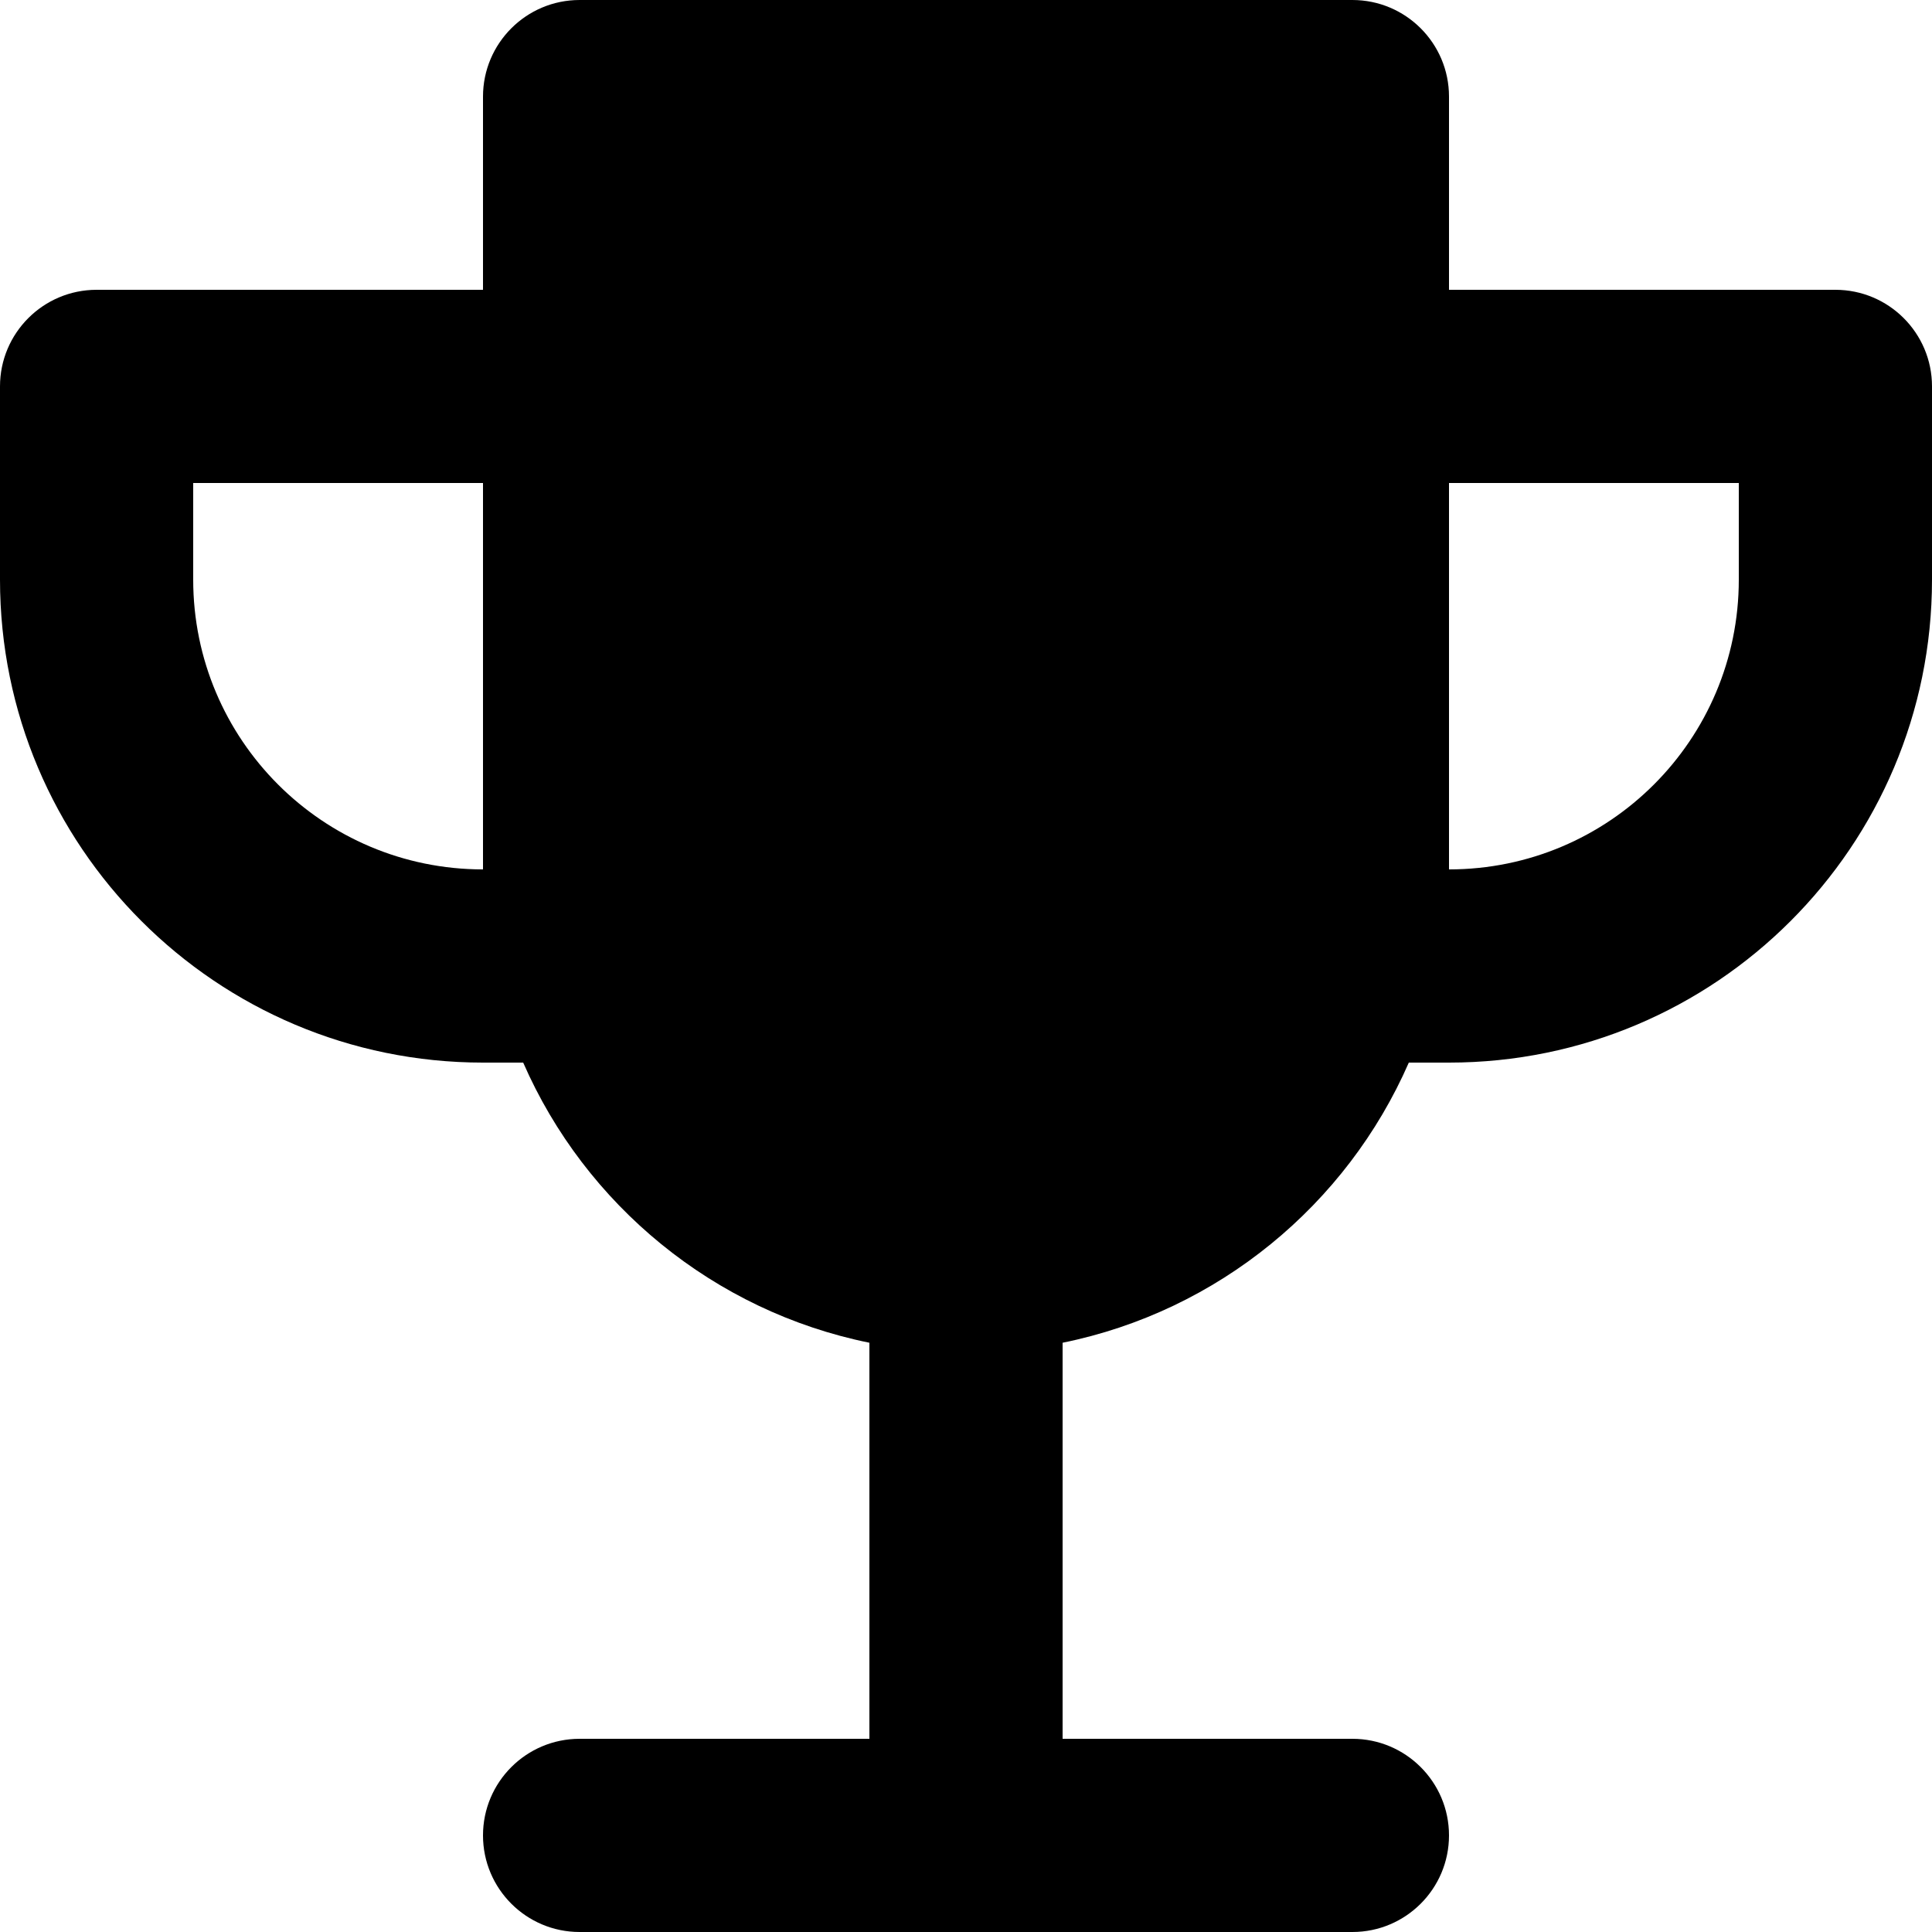
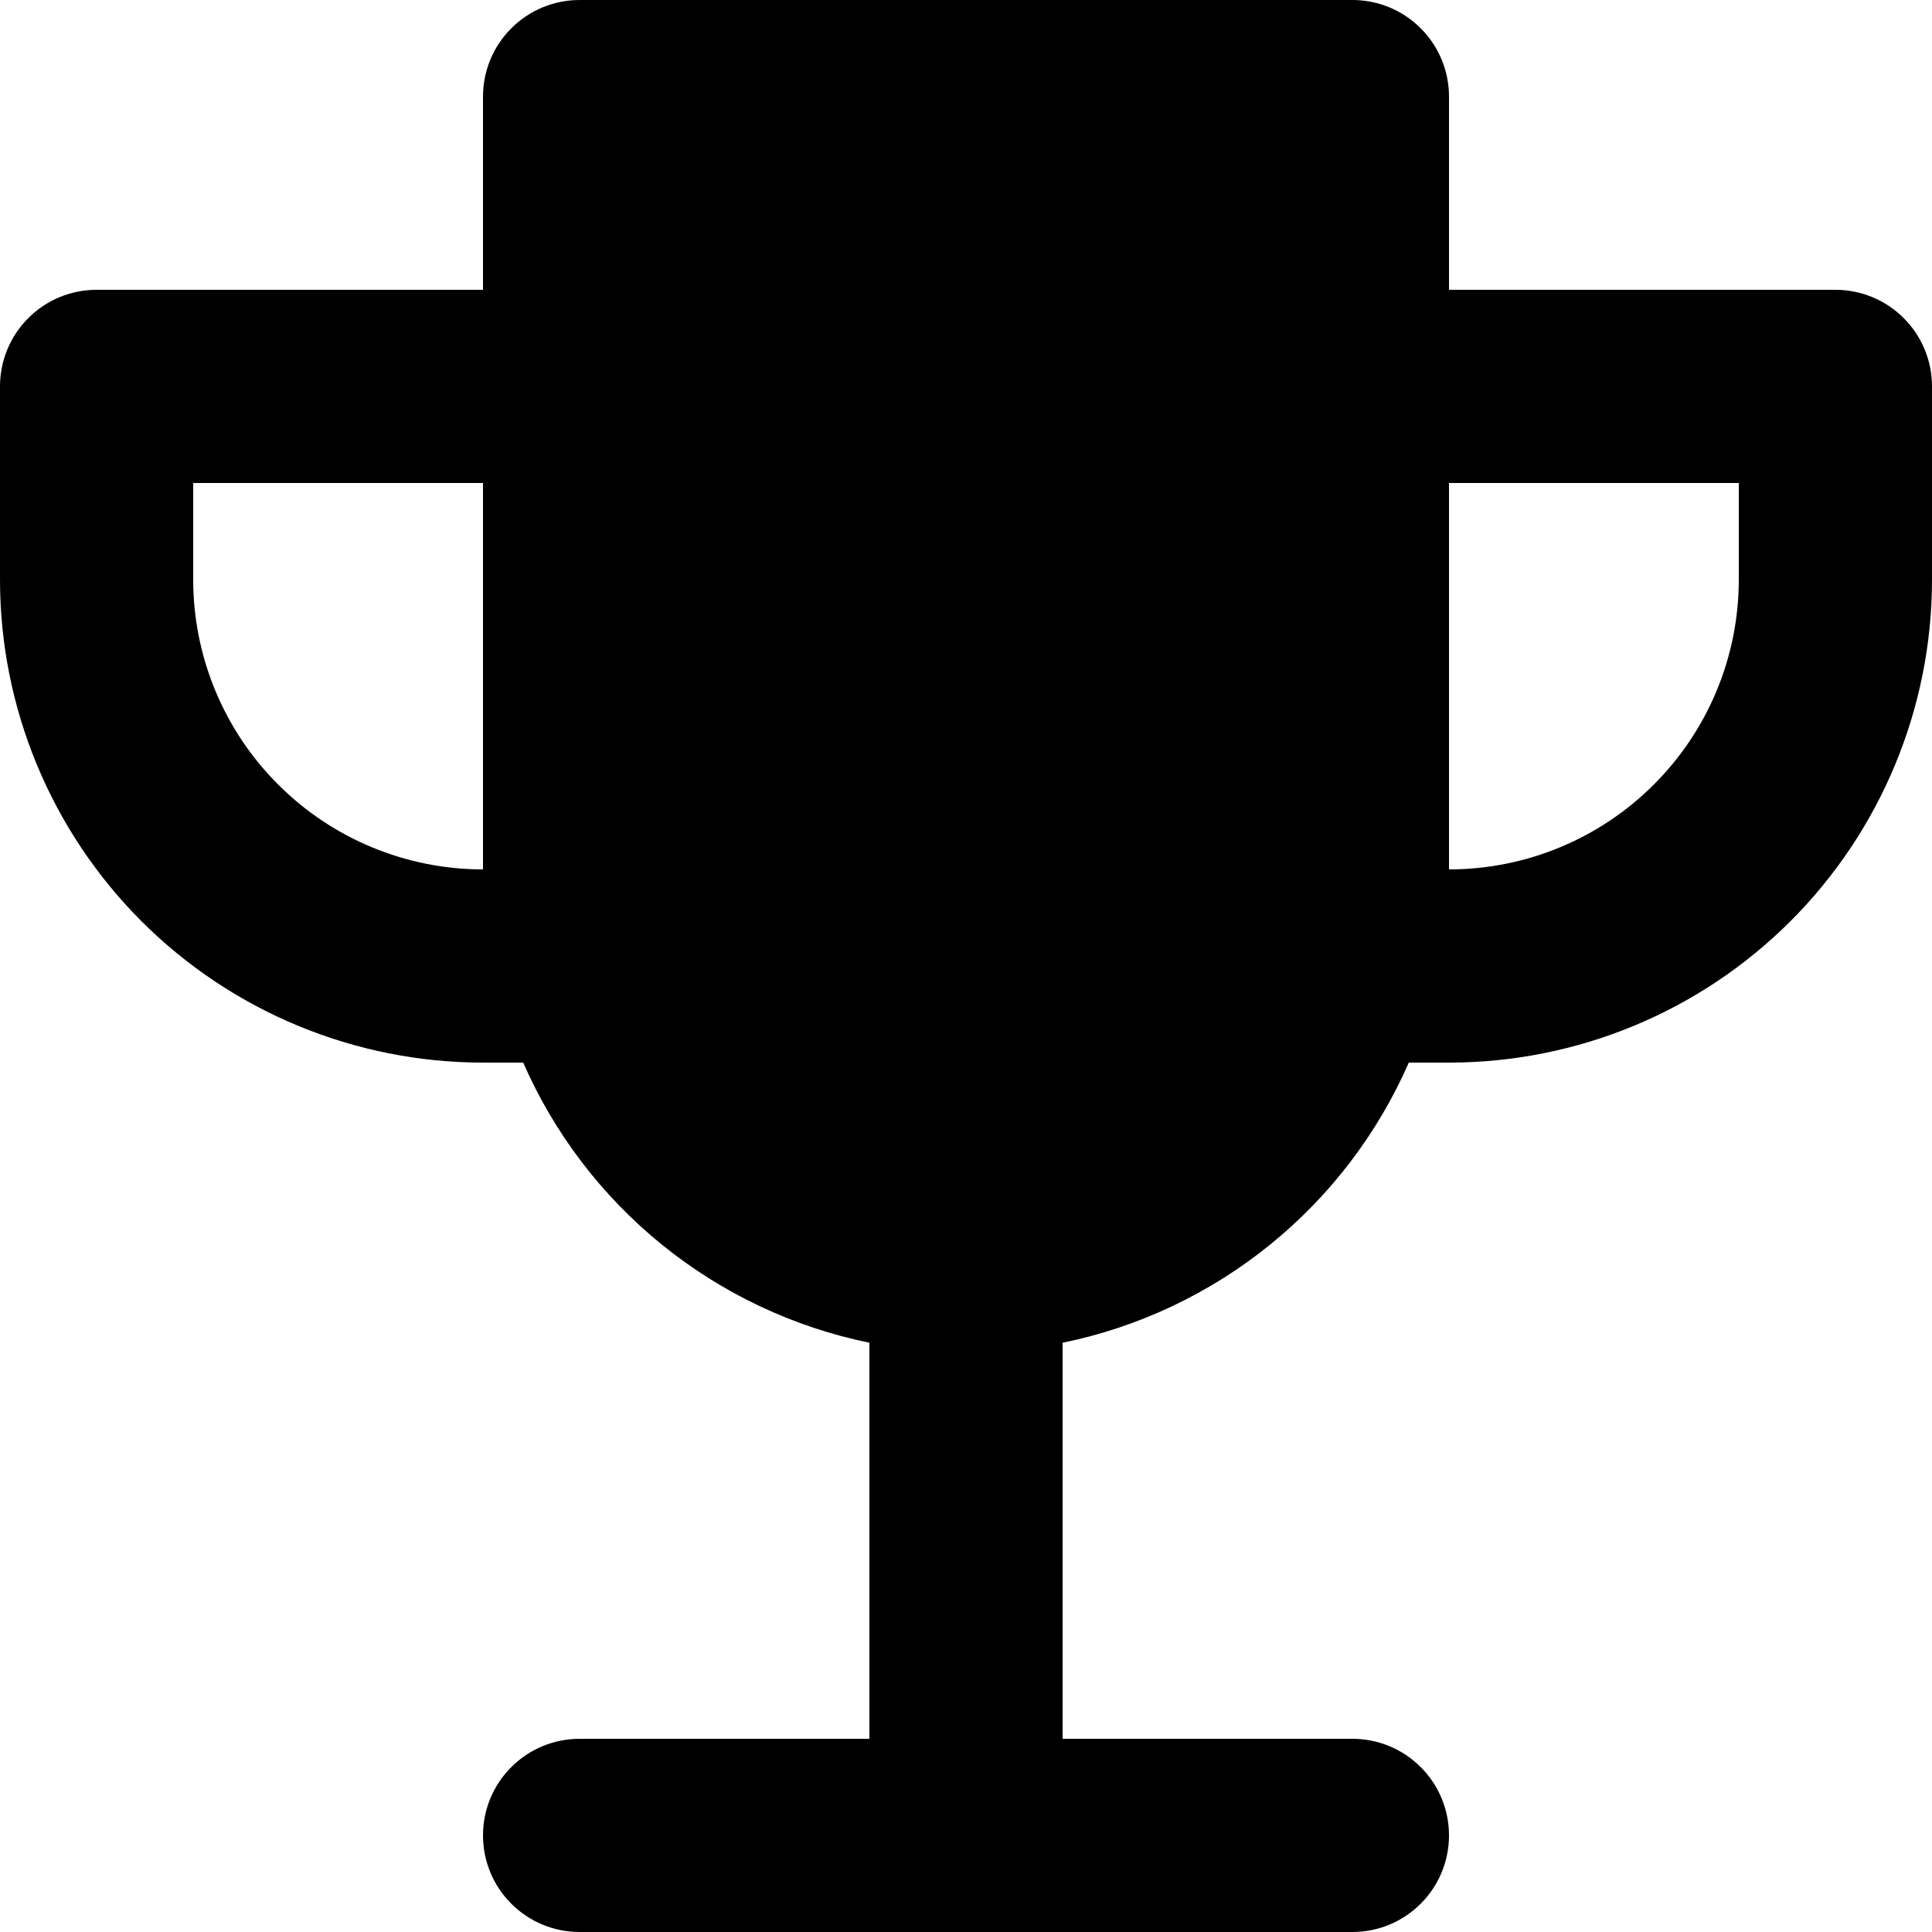
<svg xmlns="http://www.w3.org/2000/svg" width="20" height="20" viewBox="0 0 20 20" fill="none">
-   <path fill-rule="evenodd" clip-rule="evenodd" d="M5 1C5 0.448 5.448 0 6 0H14C14.552 0 15 0.448 15 1V3H19C19.552 3 20 3.448 20 4V6C20 8.761 17.761 11 15 11H14.584C13.941 12.471 12.611 13.573 11 13.9V18H14C14.552 18 15 18.448 15 19C15 19.552 14.552 20 14 20H6C5.448 20 5 19.552 5 19C5 18.448 5.448 18 6 18H9V13.9C7.389 13.573 6.059 12.471 5.416 11H5C2.239 11 0 8.761 0 6V4C0 3.448 0.448 3 1 3H5V1ZM5 5H2V6C2 7.657 3.343 9 5 9V5ZM15 9V5H18V6C18 7.657 16.657 9 15 9Z" fill="black" />
+   <path d="M5 1C5 0.735 5.105 0.48 5.293 0.293C5.48 0.105 5.735 0 6 0L14 0C14.265 0 14.52 0.105 14.707 0.293C14.895 0.48 15 0.735 15 1V3H19C19.265 3 19.52 3.105 19.707 3.293C19.895 3.48 20 3.735 20 4V6C20 7.326 19.473 8.598 18.535 9.536C17.598 10.473 16.326 11 15 11H14.584C14.262 11.735 13.769 12.382 13.145 12.887C12.522 13.391 11.786 13.739 11 13.9V18H14C14.265 18 14.52 18.105 14.707 18.293C14.895 18.48 15 18.735 15 19C15 19.265 14.895 19.52 14.707 19.707C14.52 19.895 14.265 20 14 20H6C5.735 20 5.48 19.895 5.293 19.707C5.105 19.52 5 19.265 5 19C5 18.735 5.105 18.48 5.293 18.293C5.48 18.105 5.735 18 6 18H9V13.9C8.214 13.739 7.478 13.391 6.855 12.887C6.231 12.382 5.738 11.735 5.416 11H5C3.674 11 2.402 10.473 1.464 9.536C0.527 8.598 0 7.326 0 6L0 4C0 3.735 0.105 3.48 0.293 3.293C0.48 3.105 0.735 3 1 3H5V1ZM5 5H2V6C2 6.796 2.316 7.559 2.879 8.121C3.441 8.684 4.204 9 5 9V5ZM15 9C15.796 9 16.559 8.684 17.121 8.121C17.684 7.559 18 6.796 18 6V5H15V9Z" fill="black" />
</svg>
